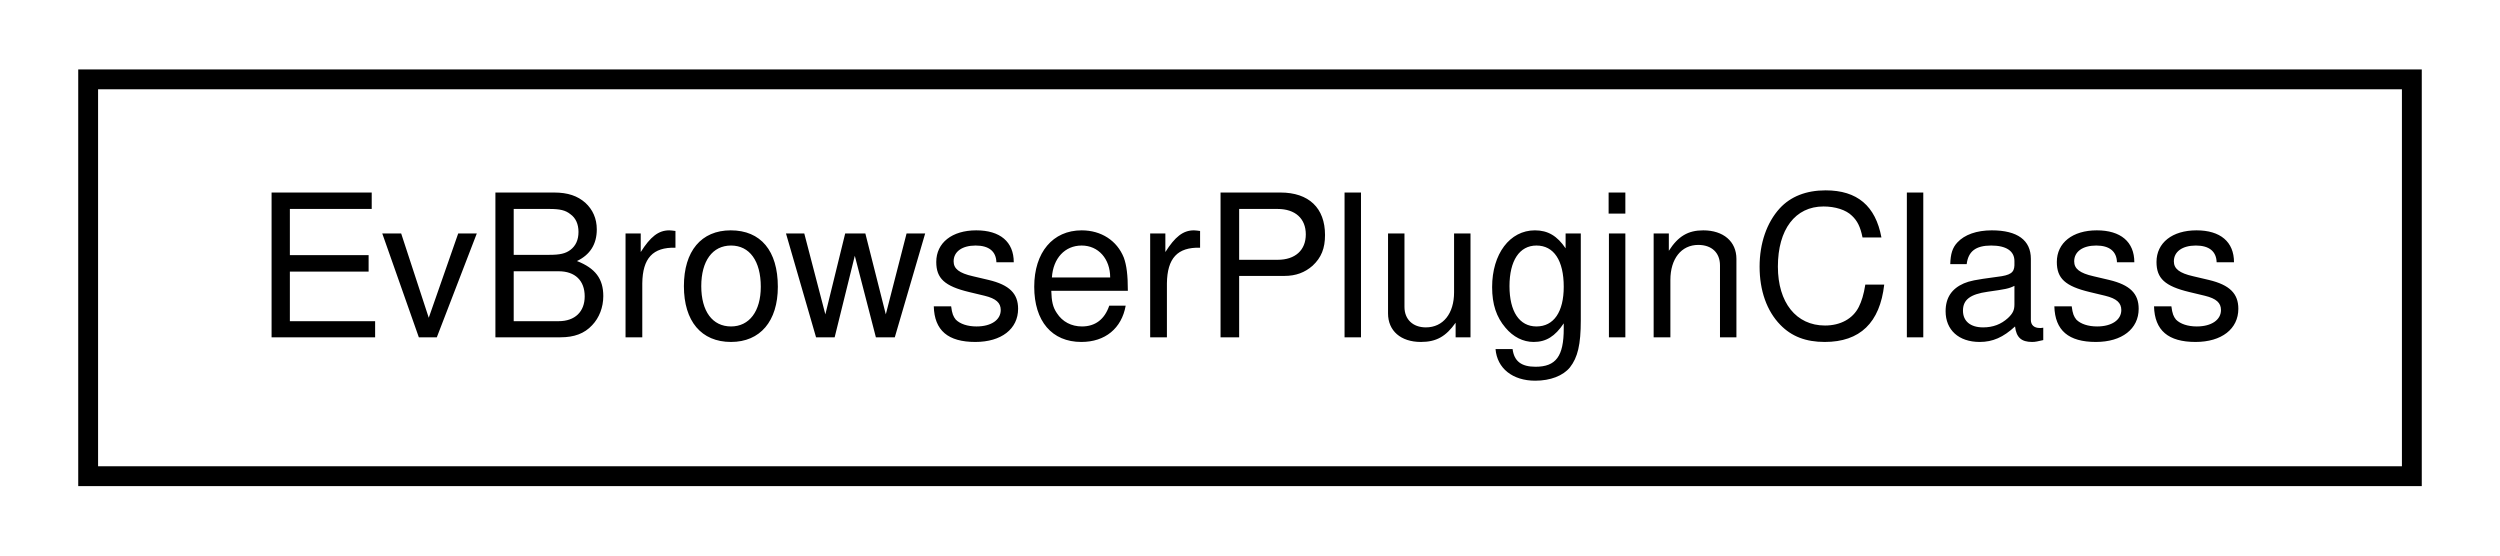
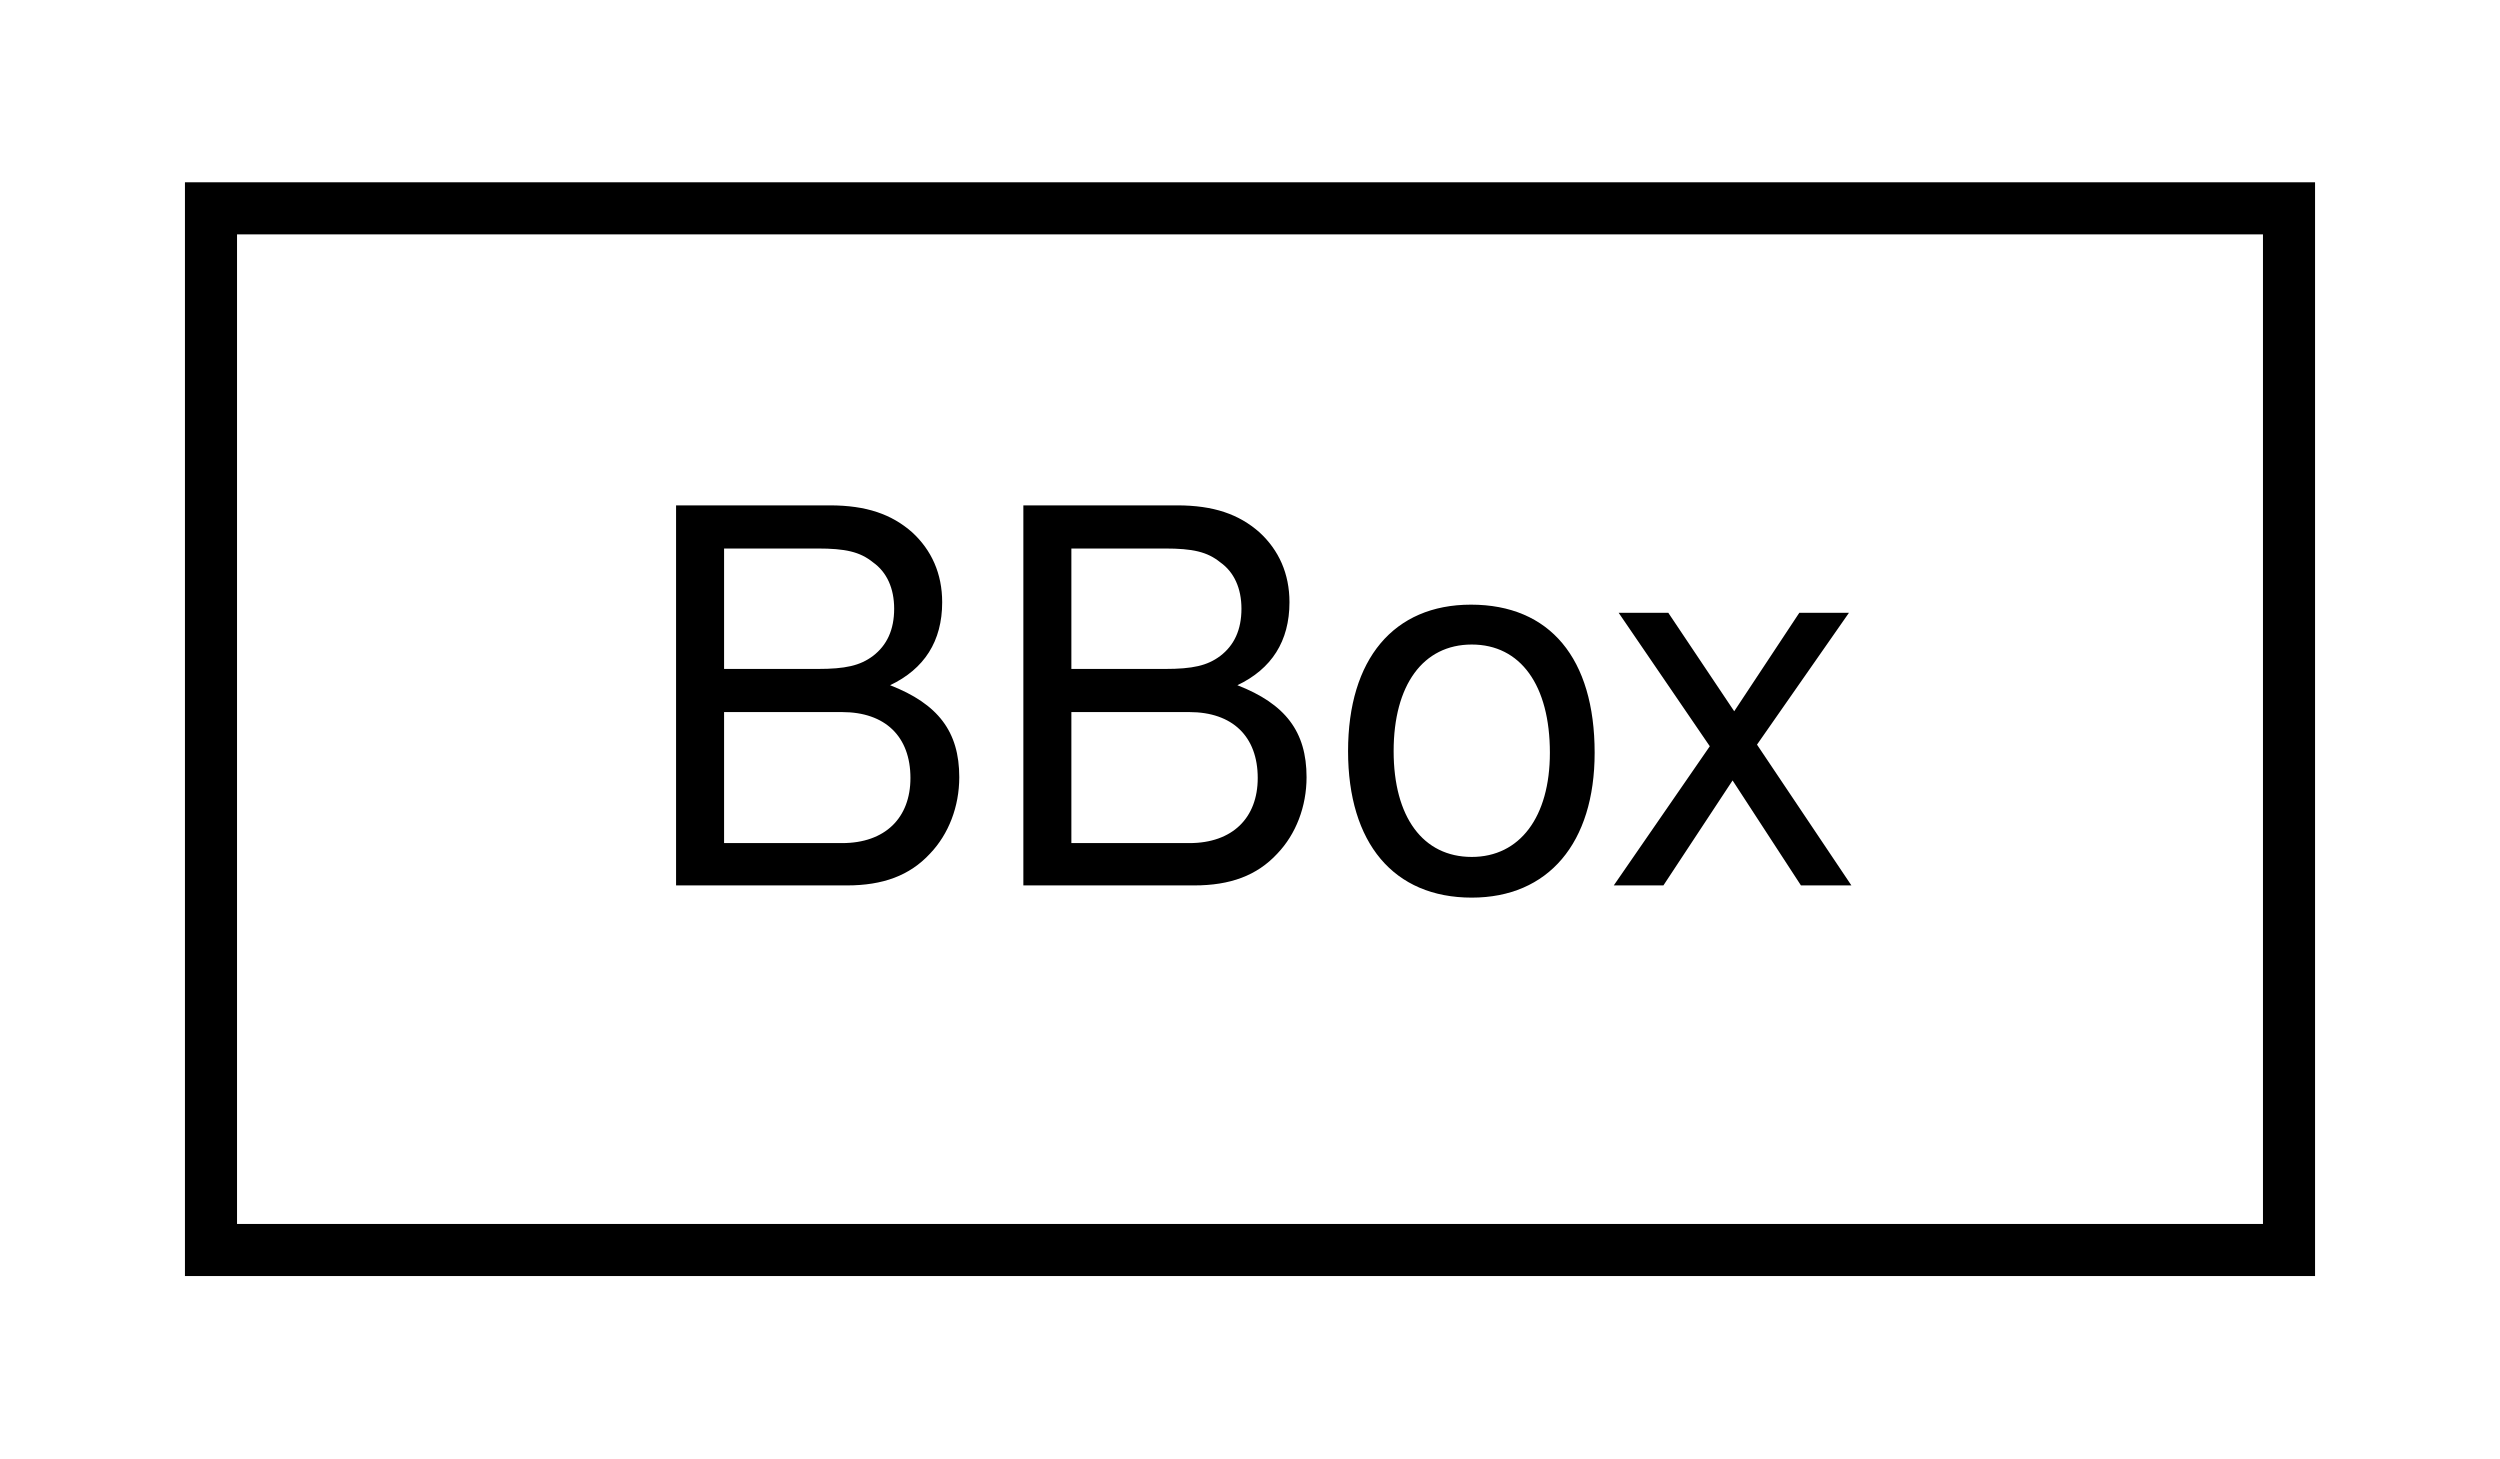
- <svg xmlns="http://www.w3.org/2000/svg" xmlns:xlink="http://www.w3.org/1999/xlink" width="126pt" height="28pt" viewBox="0.00 0.00 126.00 28.00">
+ <svg xmlns="http://www.w3.org/2000/svg" xmlns:xlink="http://www.w3.org/1999/xlink" width="48pt" height="28pt" viewBox="0.00 0.00 48.00 28.00">
  <g id="graph0" class="graph" transform="scale(1 1) rotate(0) translate(4 24)">
-     <polygon fill="white" stroke="white" points="-4,5 -4,-24 123,-24 123,5 -4,5" />
+     <polygon fill="white" stroke="white" points="-4,5 -4,-24 45,-24 45,5 -4,5" />
    <g id="node1" class="node">
      <g id="a_node1">
-         <a xlink:href="structEvBrowserPluginClass.html" target="_top" xlink:title="EvBrowserPluginClass">
-           <polygon fill="white" stroke="black" points="0.443,-0 0.443,-20 117.557,-20 117.557,-0 0.443,-0" />
-           <text text-anchor="middle" x="59" y="-7" font-family="Helvetica,sans-Serif" font-size="10.00">EvBrowserPluginClass</text>
+         <a xlink:href="structBBox.html" target="_top" xlink:title="BBox">
+           <polygon fill="white" stroke="black" points="0.051,-0 0.051,-20 39.949,-20 39.949,-0 0.051,-0" />
+           <text text-anchor="middle" x="20" y="-7" font-family="Helvetica,sans-Serif" font-size="10.00">BBox</text>
        </a>
      </g>
    </g>
  </g>
</svg>
